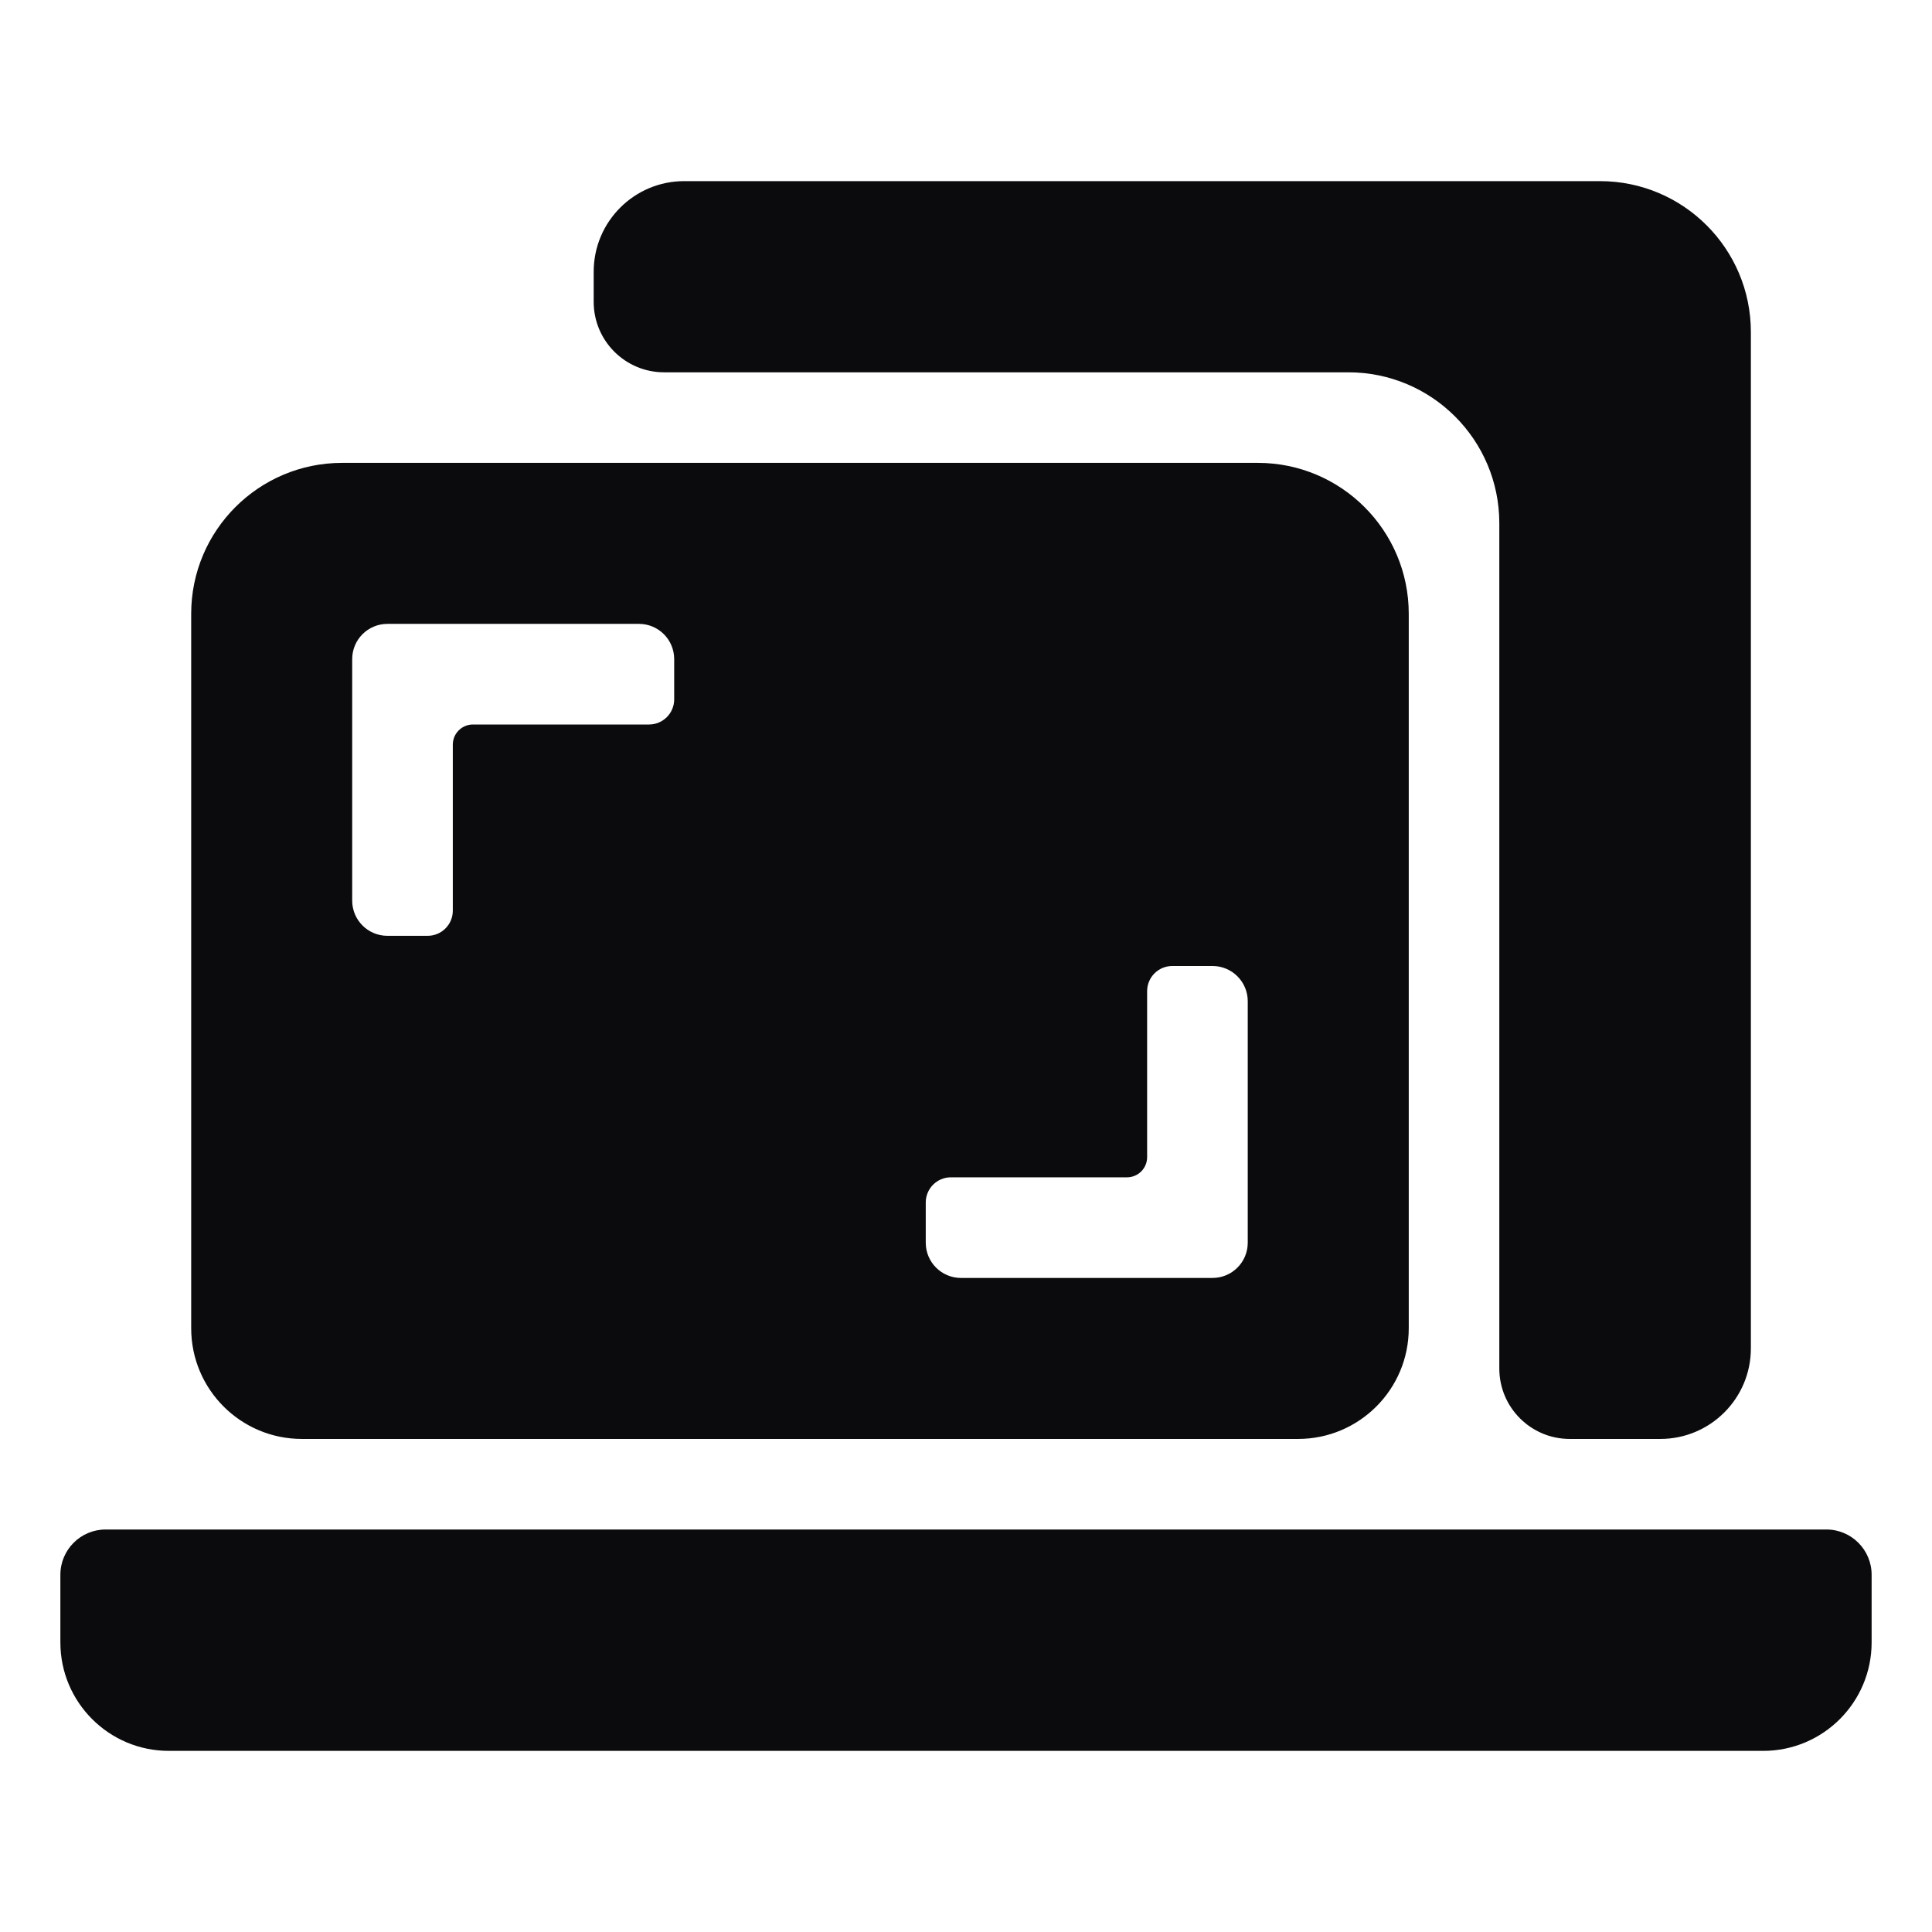
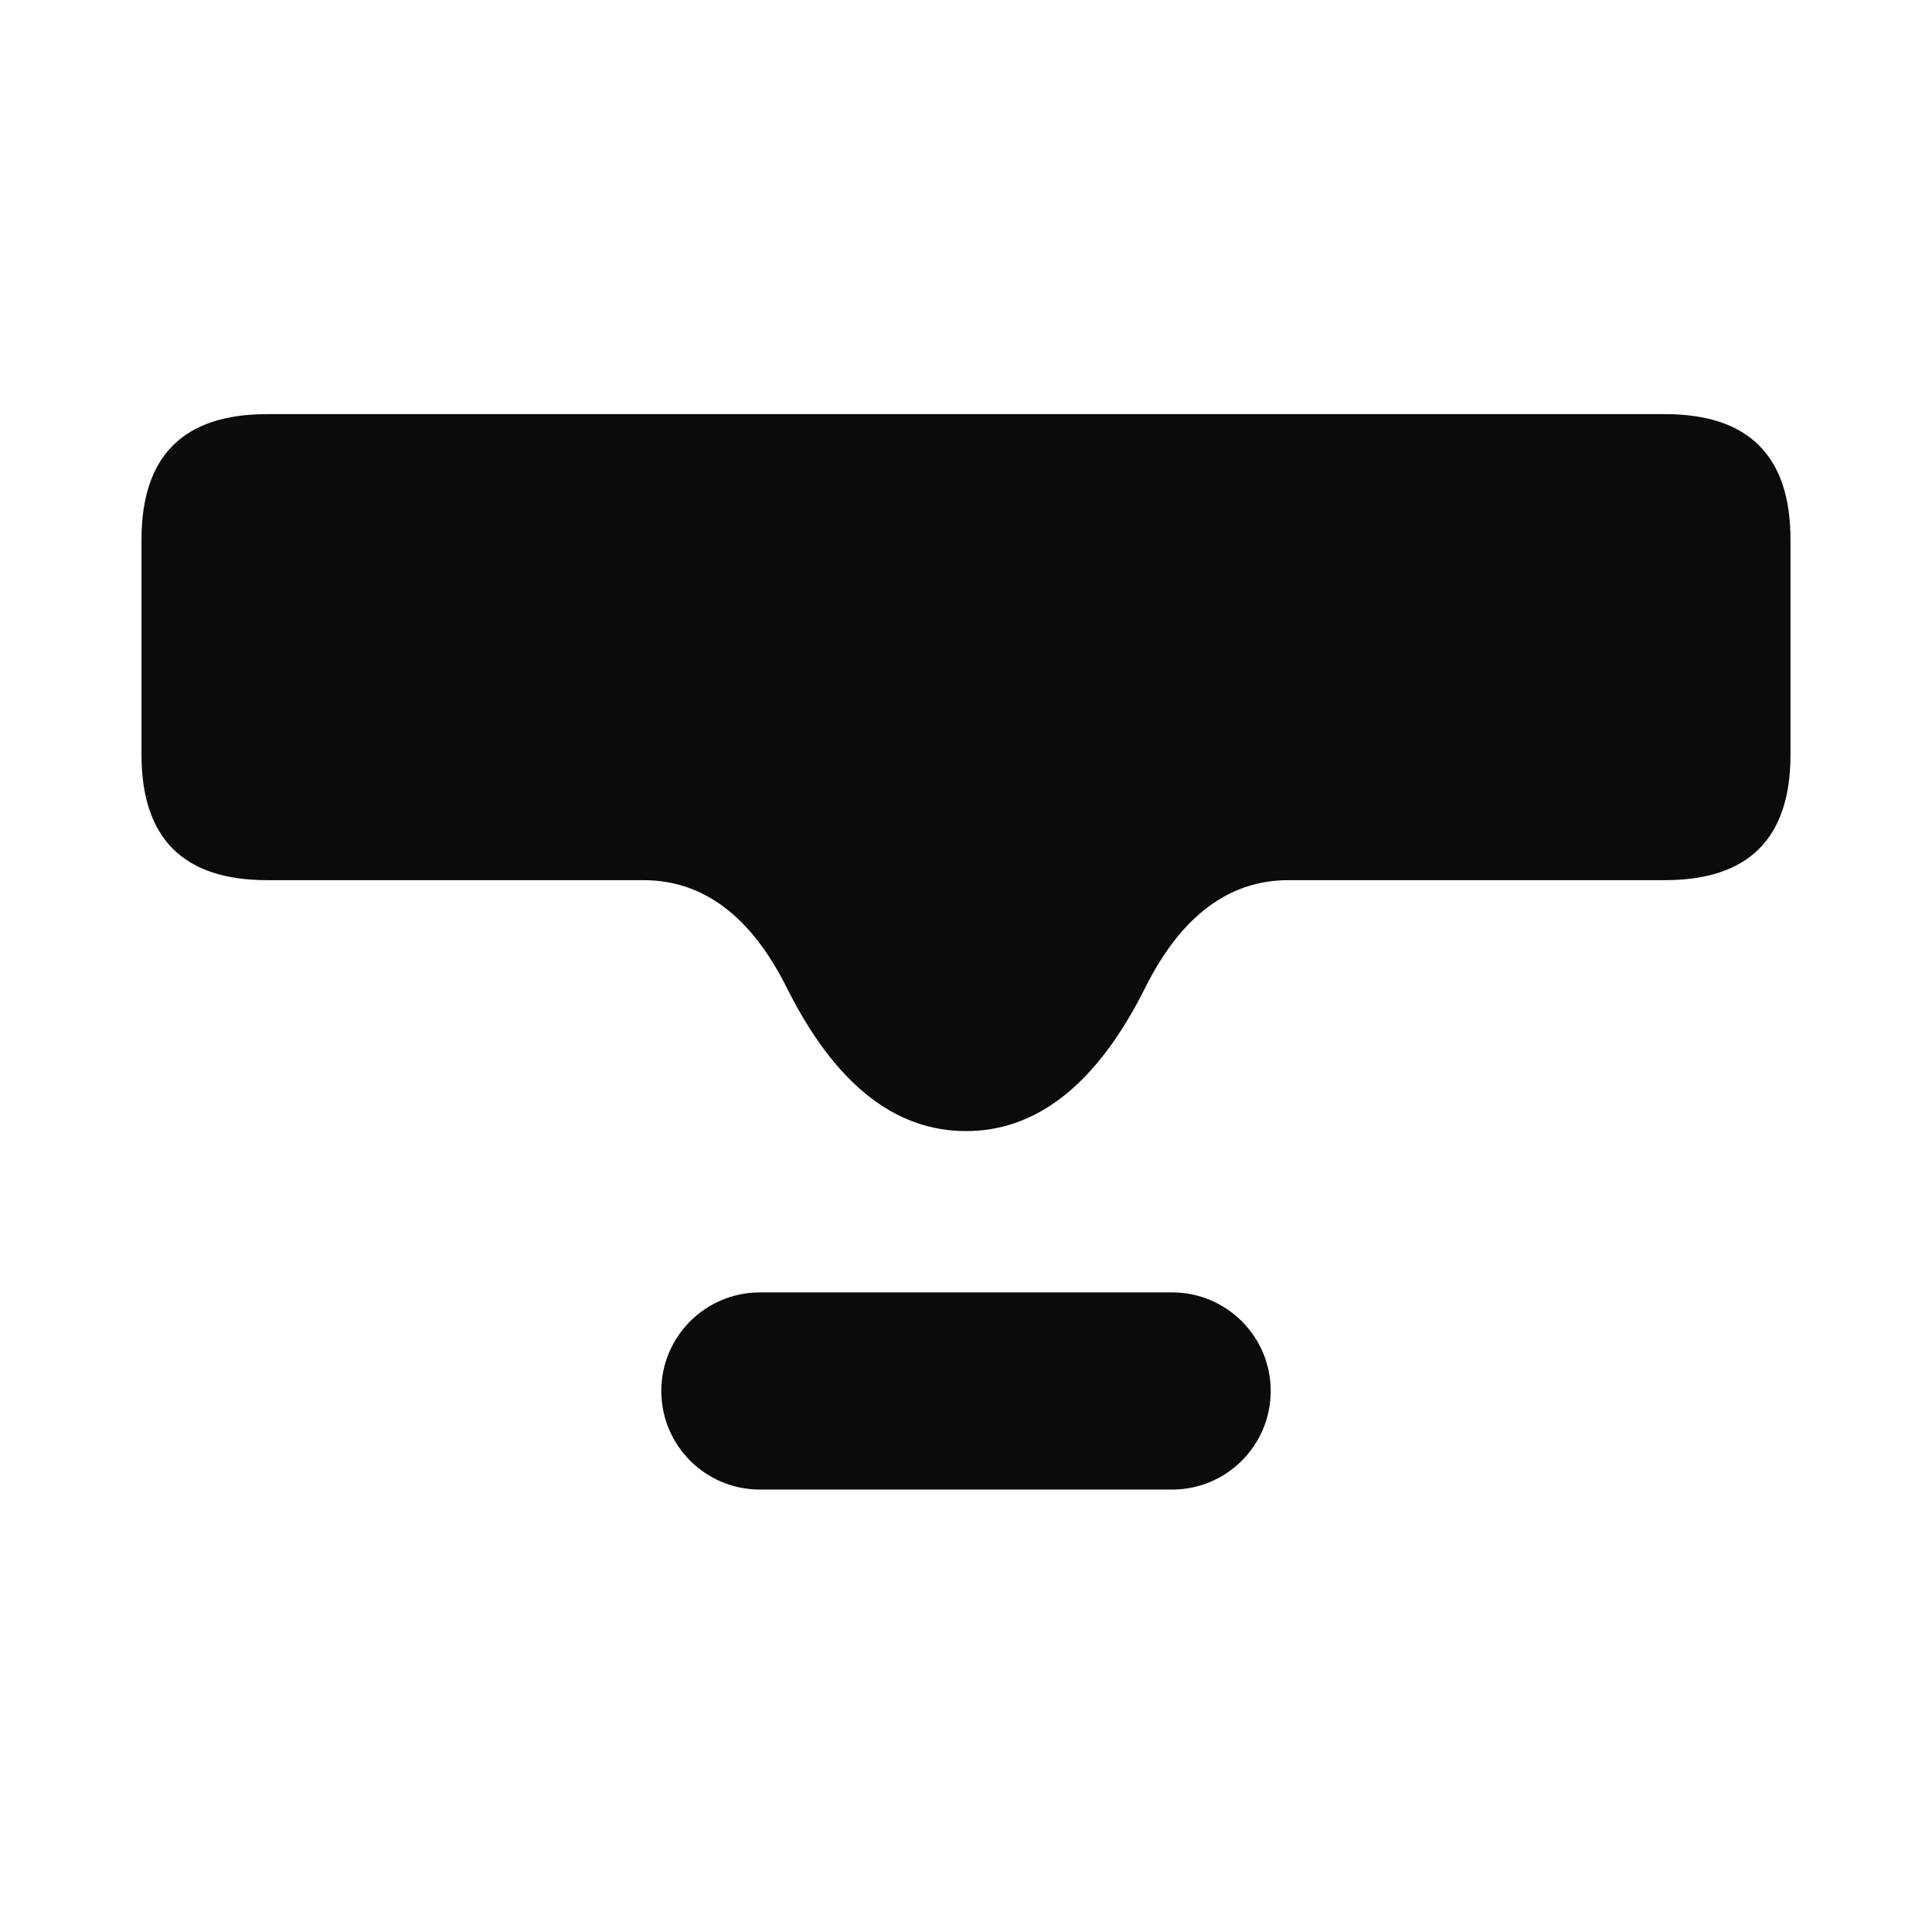
- <svg xmlns="http://www.w3.org/2000/svg" viewBox="64 64 384 384">
-   <path fill="#0b0b0d" fill-rule="evenodd" d="M 182.00 118.00 A 18.00 18.00 0 0 1 200.00 100.00 L 382.00 100.00 A 30.00 30.00 0 0 1 412.00 130.00 L 412.00 332.00 A 18.00 18.00 0 0 1 394.00 350.00 L 376.00 350.00 A 14.00 14.00 0 0 1 362.00 336.00 L 362.00 168.00 A 30.00 30.00 0 0 0 332.00 138.00 L 196.00 138.00 A 14.00 14.00 0 0 1 182.00 124.00 Z M 102.00 186.00 A 30.00 30.00 0 0 1 132.00 156.00 L 314.00 156.00 A 30.00 30.00 0 0 1 344.00 186.00 L 344.00 328.00 A 22.00 22.00 0 0 1 322.00 350.00 L 124.00 350.00 A 22.00 22.00 0 0 1 102.00 328.00 Z M 134.00 195.00 A 7.00 7.00 0 0 1 141.00 188.00 L 191.00 188.00 A 7.00 7.00 0 0 1 198.00 195.00 L 198.00 203.00 A 5.00 5.00 0 0 1 193.00 208.00 L 158.00 208.00 A 4.00 4.00 0 0 0 154.00 212.00 L 154.00 245.00 A 5.00 5.00 0 0 1 149.00 250.00 L 141.00 250.00 A 7.00 7.00 0 0 1 134.00 243.00 Z M 312.00 311.00 A 7.00 7.00 0 0 1 305.00 318.00 L 255.00 318.00 A 7.00 7.00 0 0 1 248.00 311.00 L 248.00 303.00 A 5.00 5.00 0 0 1 253.00 298.00 L 288.00 298.00 A 4.00 4.00 0 0 0 292.00 294.00 L 292.00 261.00 A 5.00 5.00 0 0 1 297.00 256.00 L 305.00 256.00 A 7.00 7.00 0 0 1 312.00 263.00 Z M 76.00 377.00 A 9.00 9.00 0 0 1 85.00 368.00 L 427.00 368.00 A 9.00 9.00 0 0 1 436.00 377.00 L 436.00 390.44 A 21.56 21.56 0 0 1 414.44 412.00 L 97.56 412.00 A 21.56 21.56 0 0 1 76.00 390.44 Z" />
+ <svg xmlns="http://www.w3.org/2000/svg" viewBox="0 0 128 128">
+   <g fill="#0b0b0d" transform="translate(-12 -7) scale(1.1875)">
+     <path d="M25 29H103Q110 29 110 36V48Q110 55 103 55H82Q77 55 74 61Q70 69 64 69Q58 69 54 61Q51 55 46 55H25Q18 55 18 48V36Q18 29 25 29Z" />
+     <rect x="47" y="78" width="34" height="11" rx="5.5" />
+   </g>
</svg>
